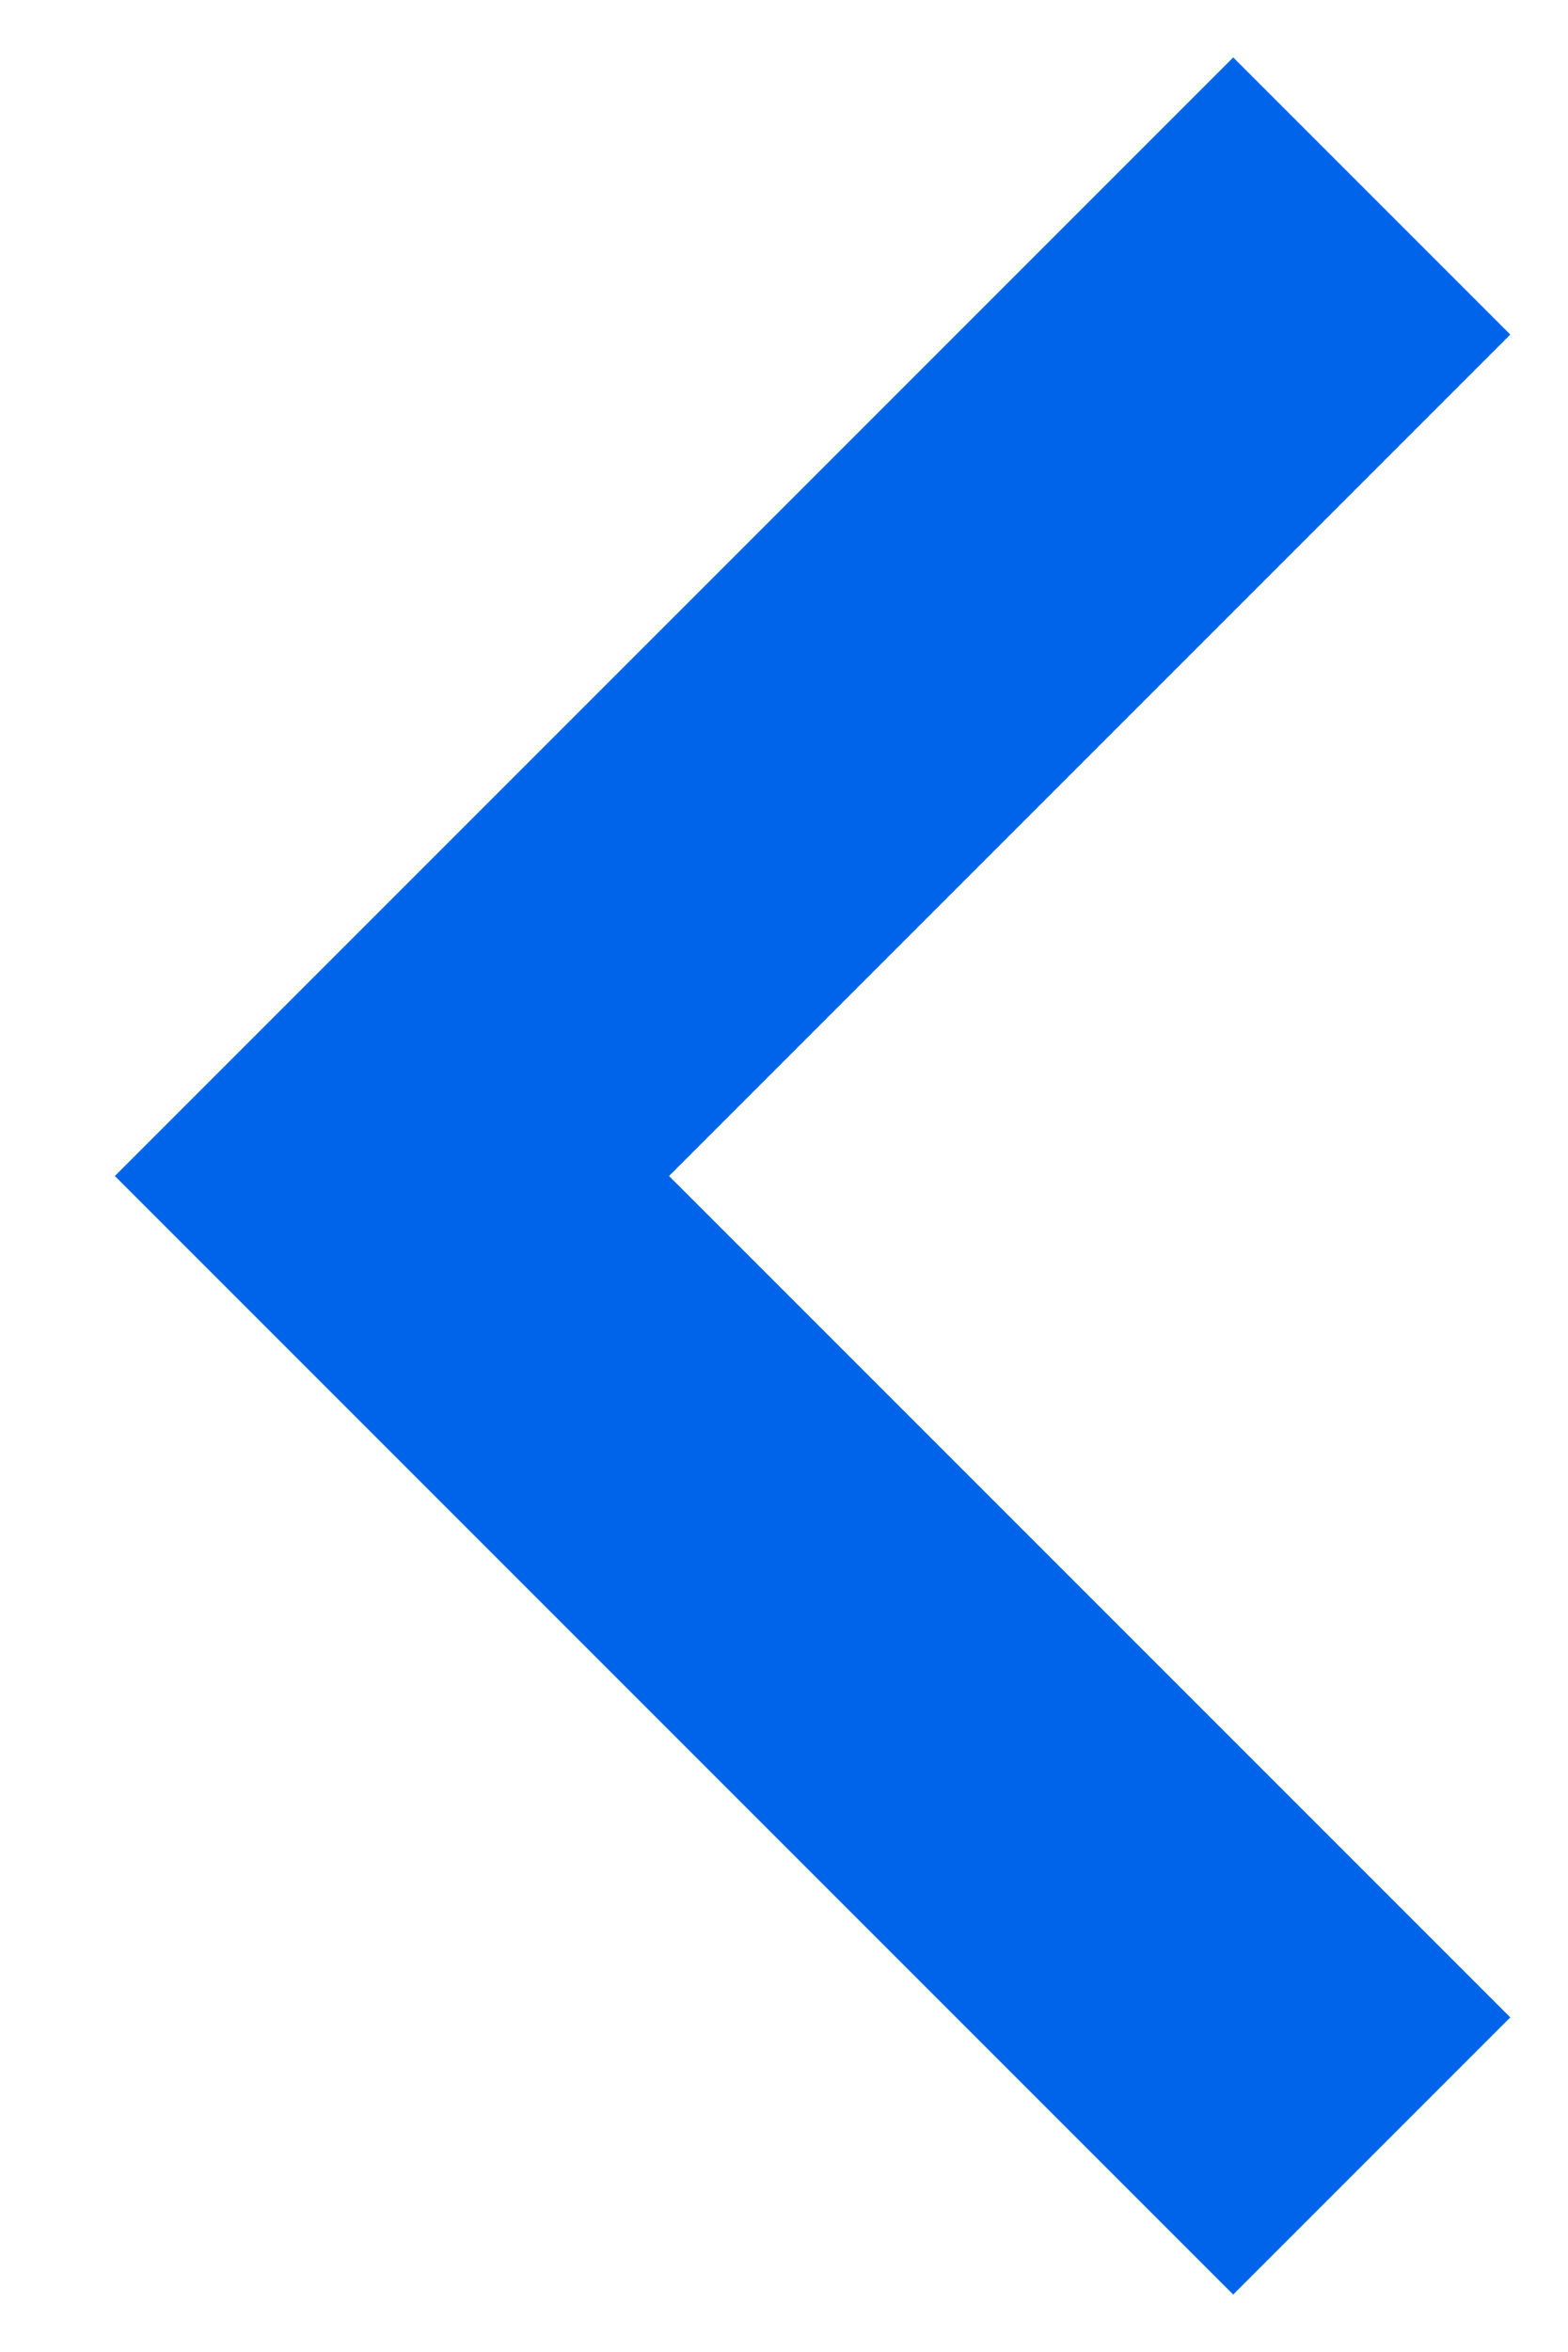
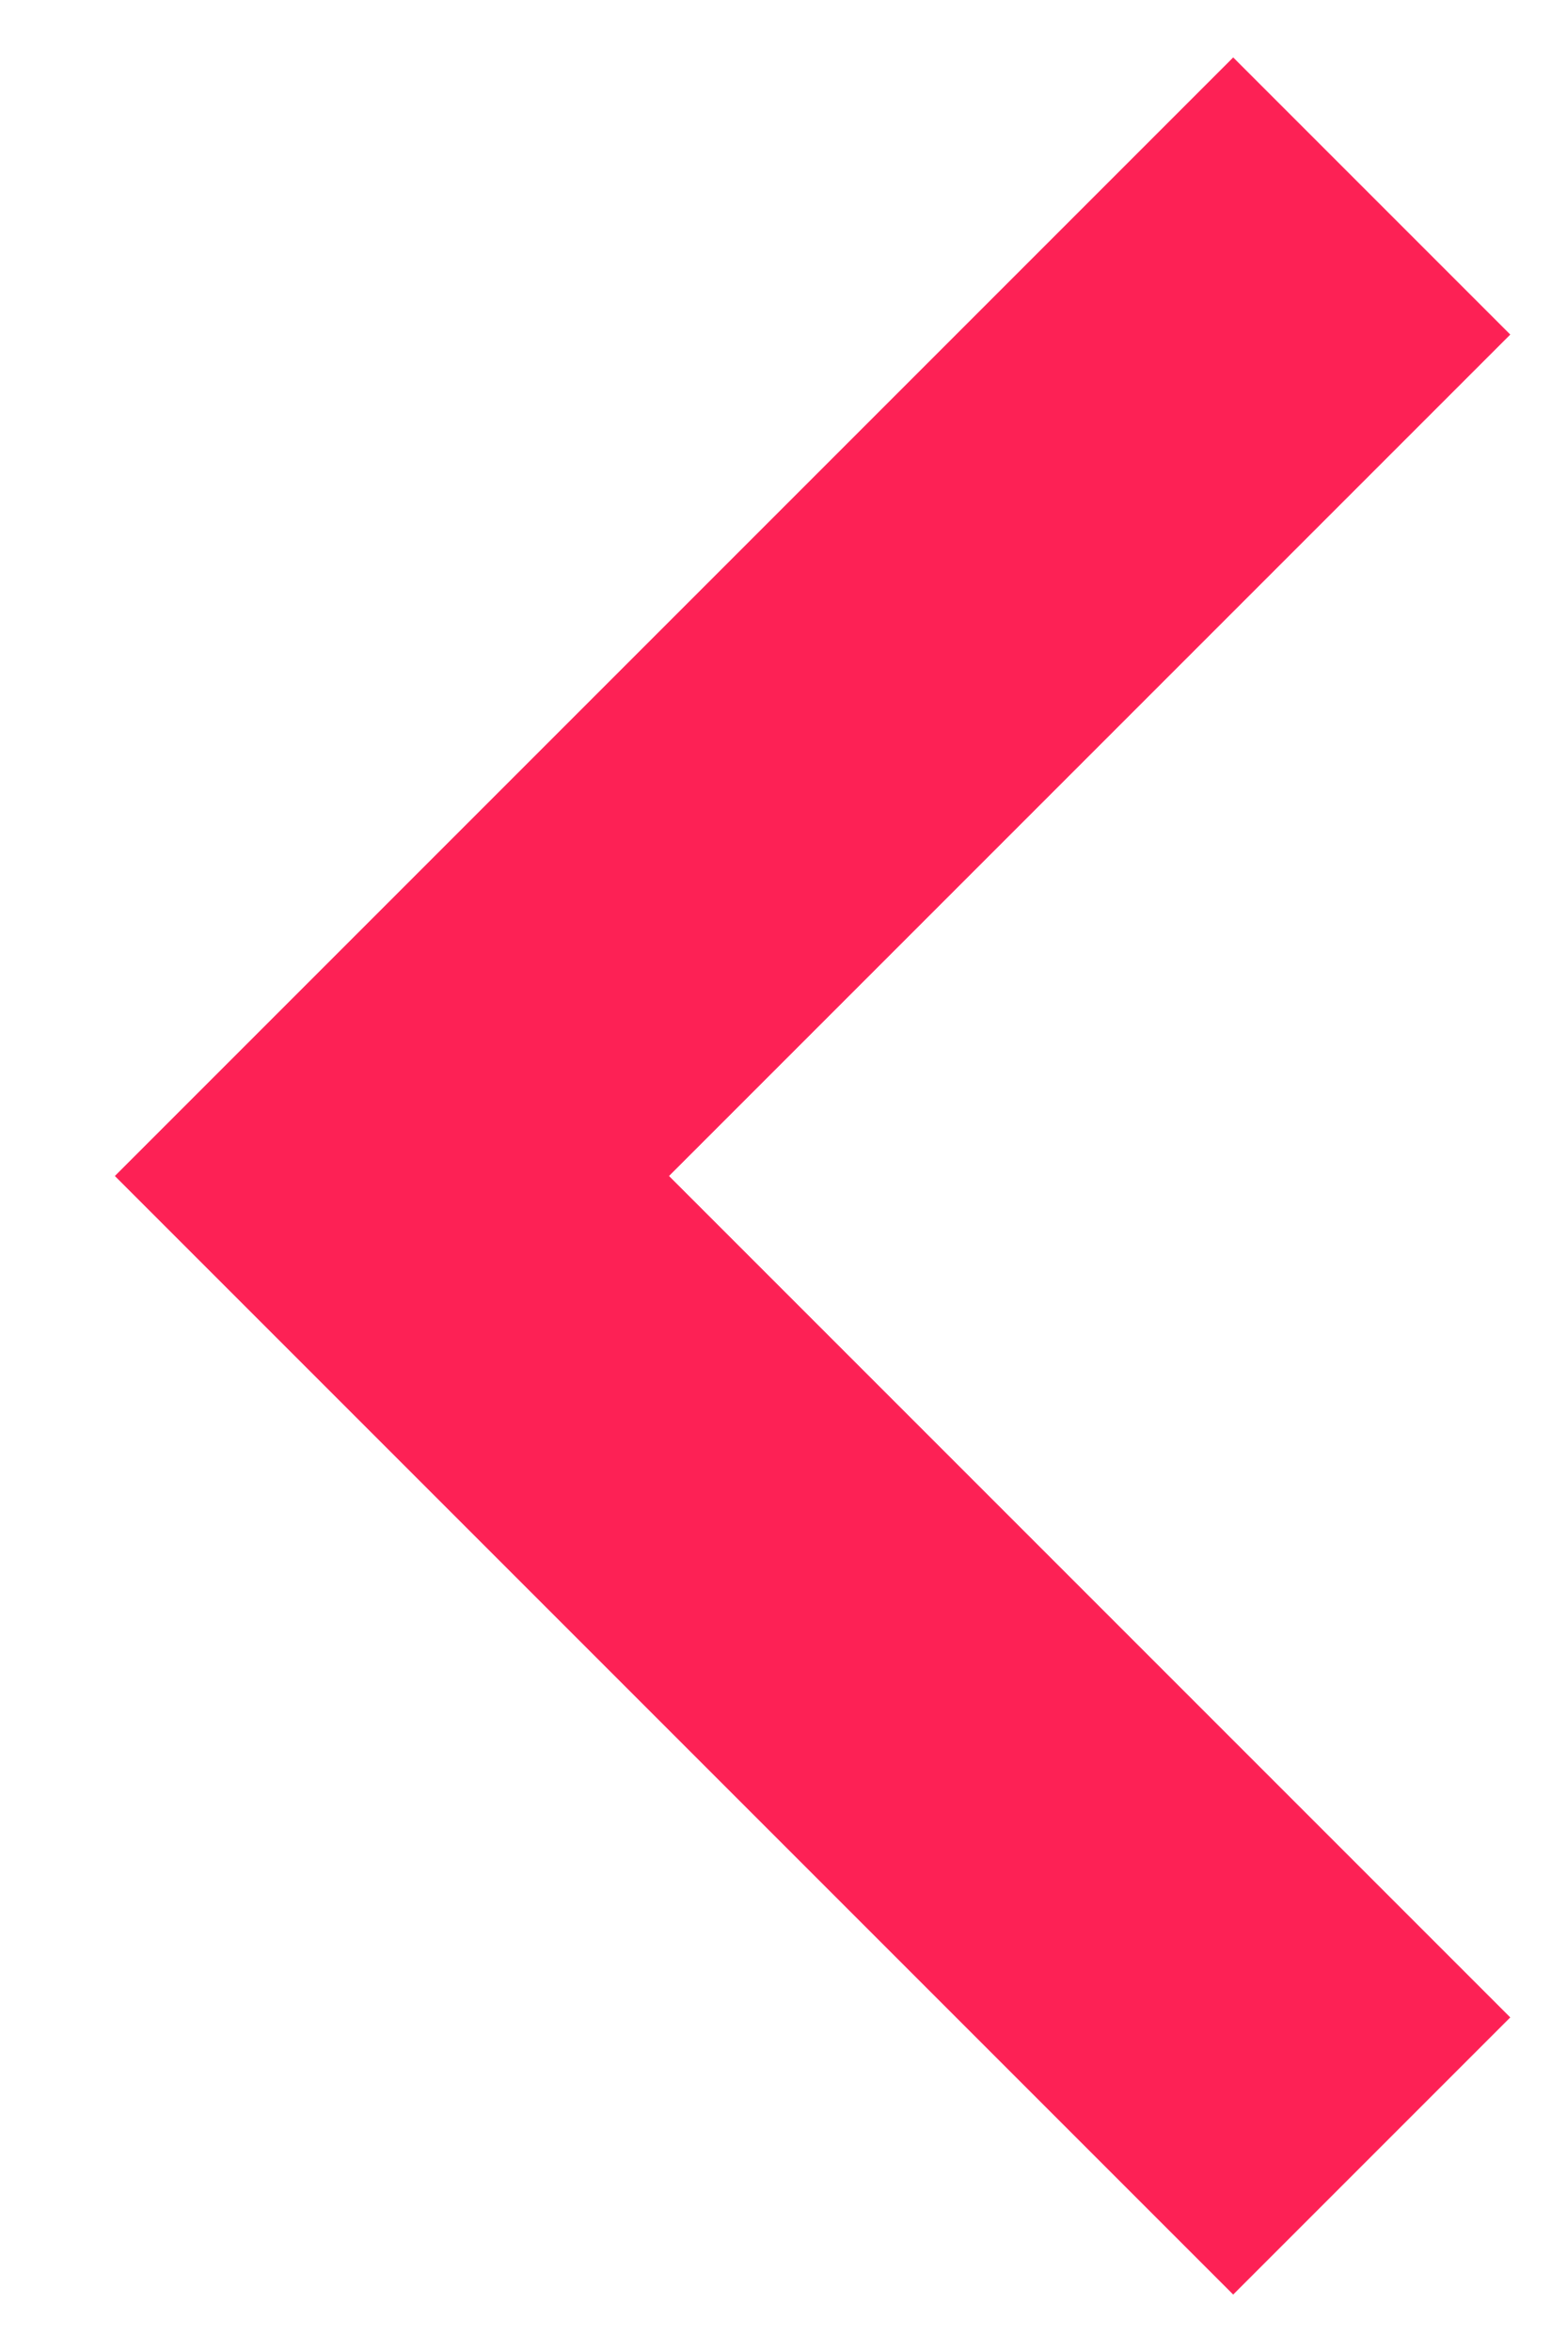
- <svg xmlns="http://www.w3.org/2000/svg" width="8" height="12" viewBox="0 0 8 12" fill="none">
-   <path clip-rule="evenodd" d="M3.414 6L7.707 1.707L6.293 0.293L0.586 6L6.293 11.707L7.707 10.293L3.414 6Z" fill="#0064eb" />
+ <svg xmlns="http://www.w3.org/2000/svg" width="8" height="12" viewBox="0 0 8 12" fill="#FD2155">
+   <path clip-rule="evenodd" d="M3.414 6L7.707 1.707L6.293 0.293L0.586 6L6.293 11.707L7.707 10.293L3.414 6Z" fill="#FD2155" />
</svg>
